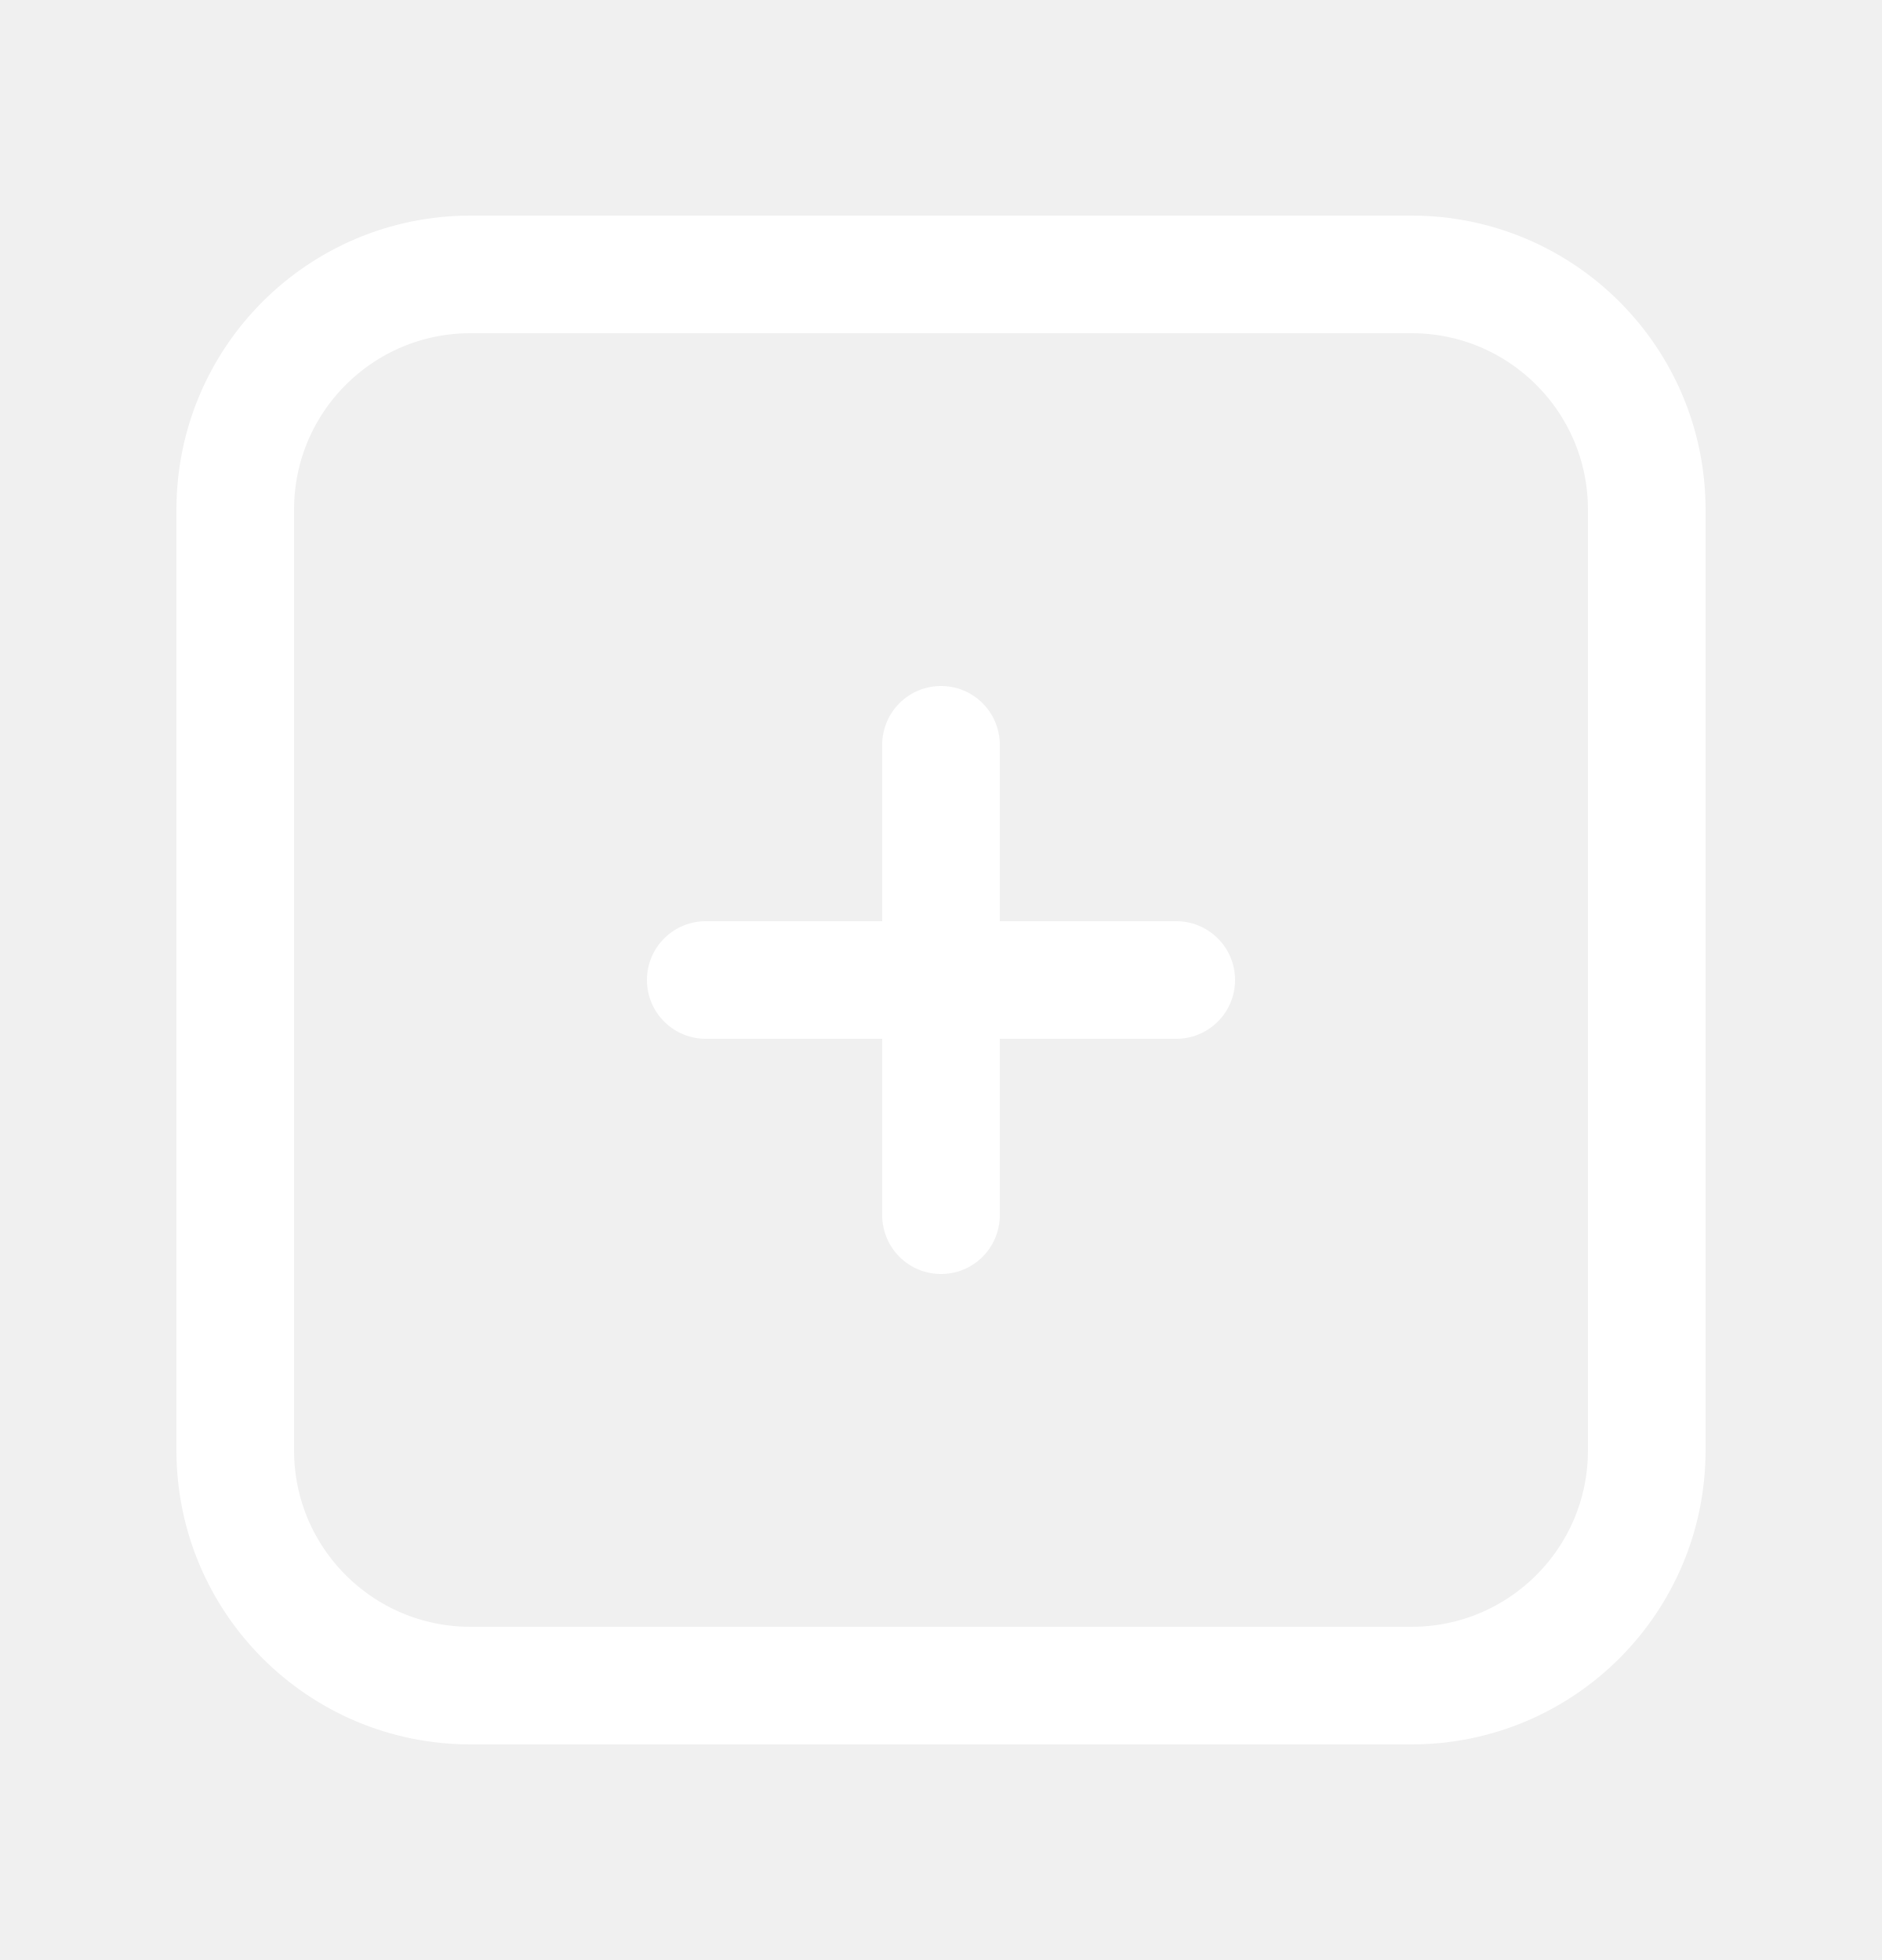
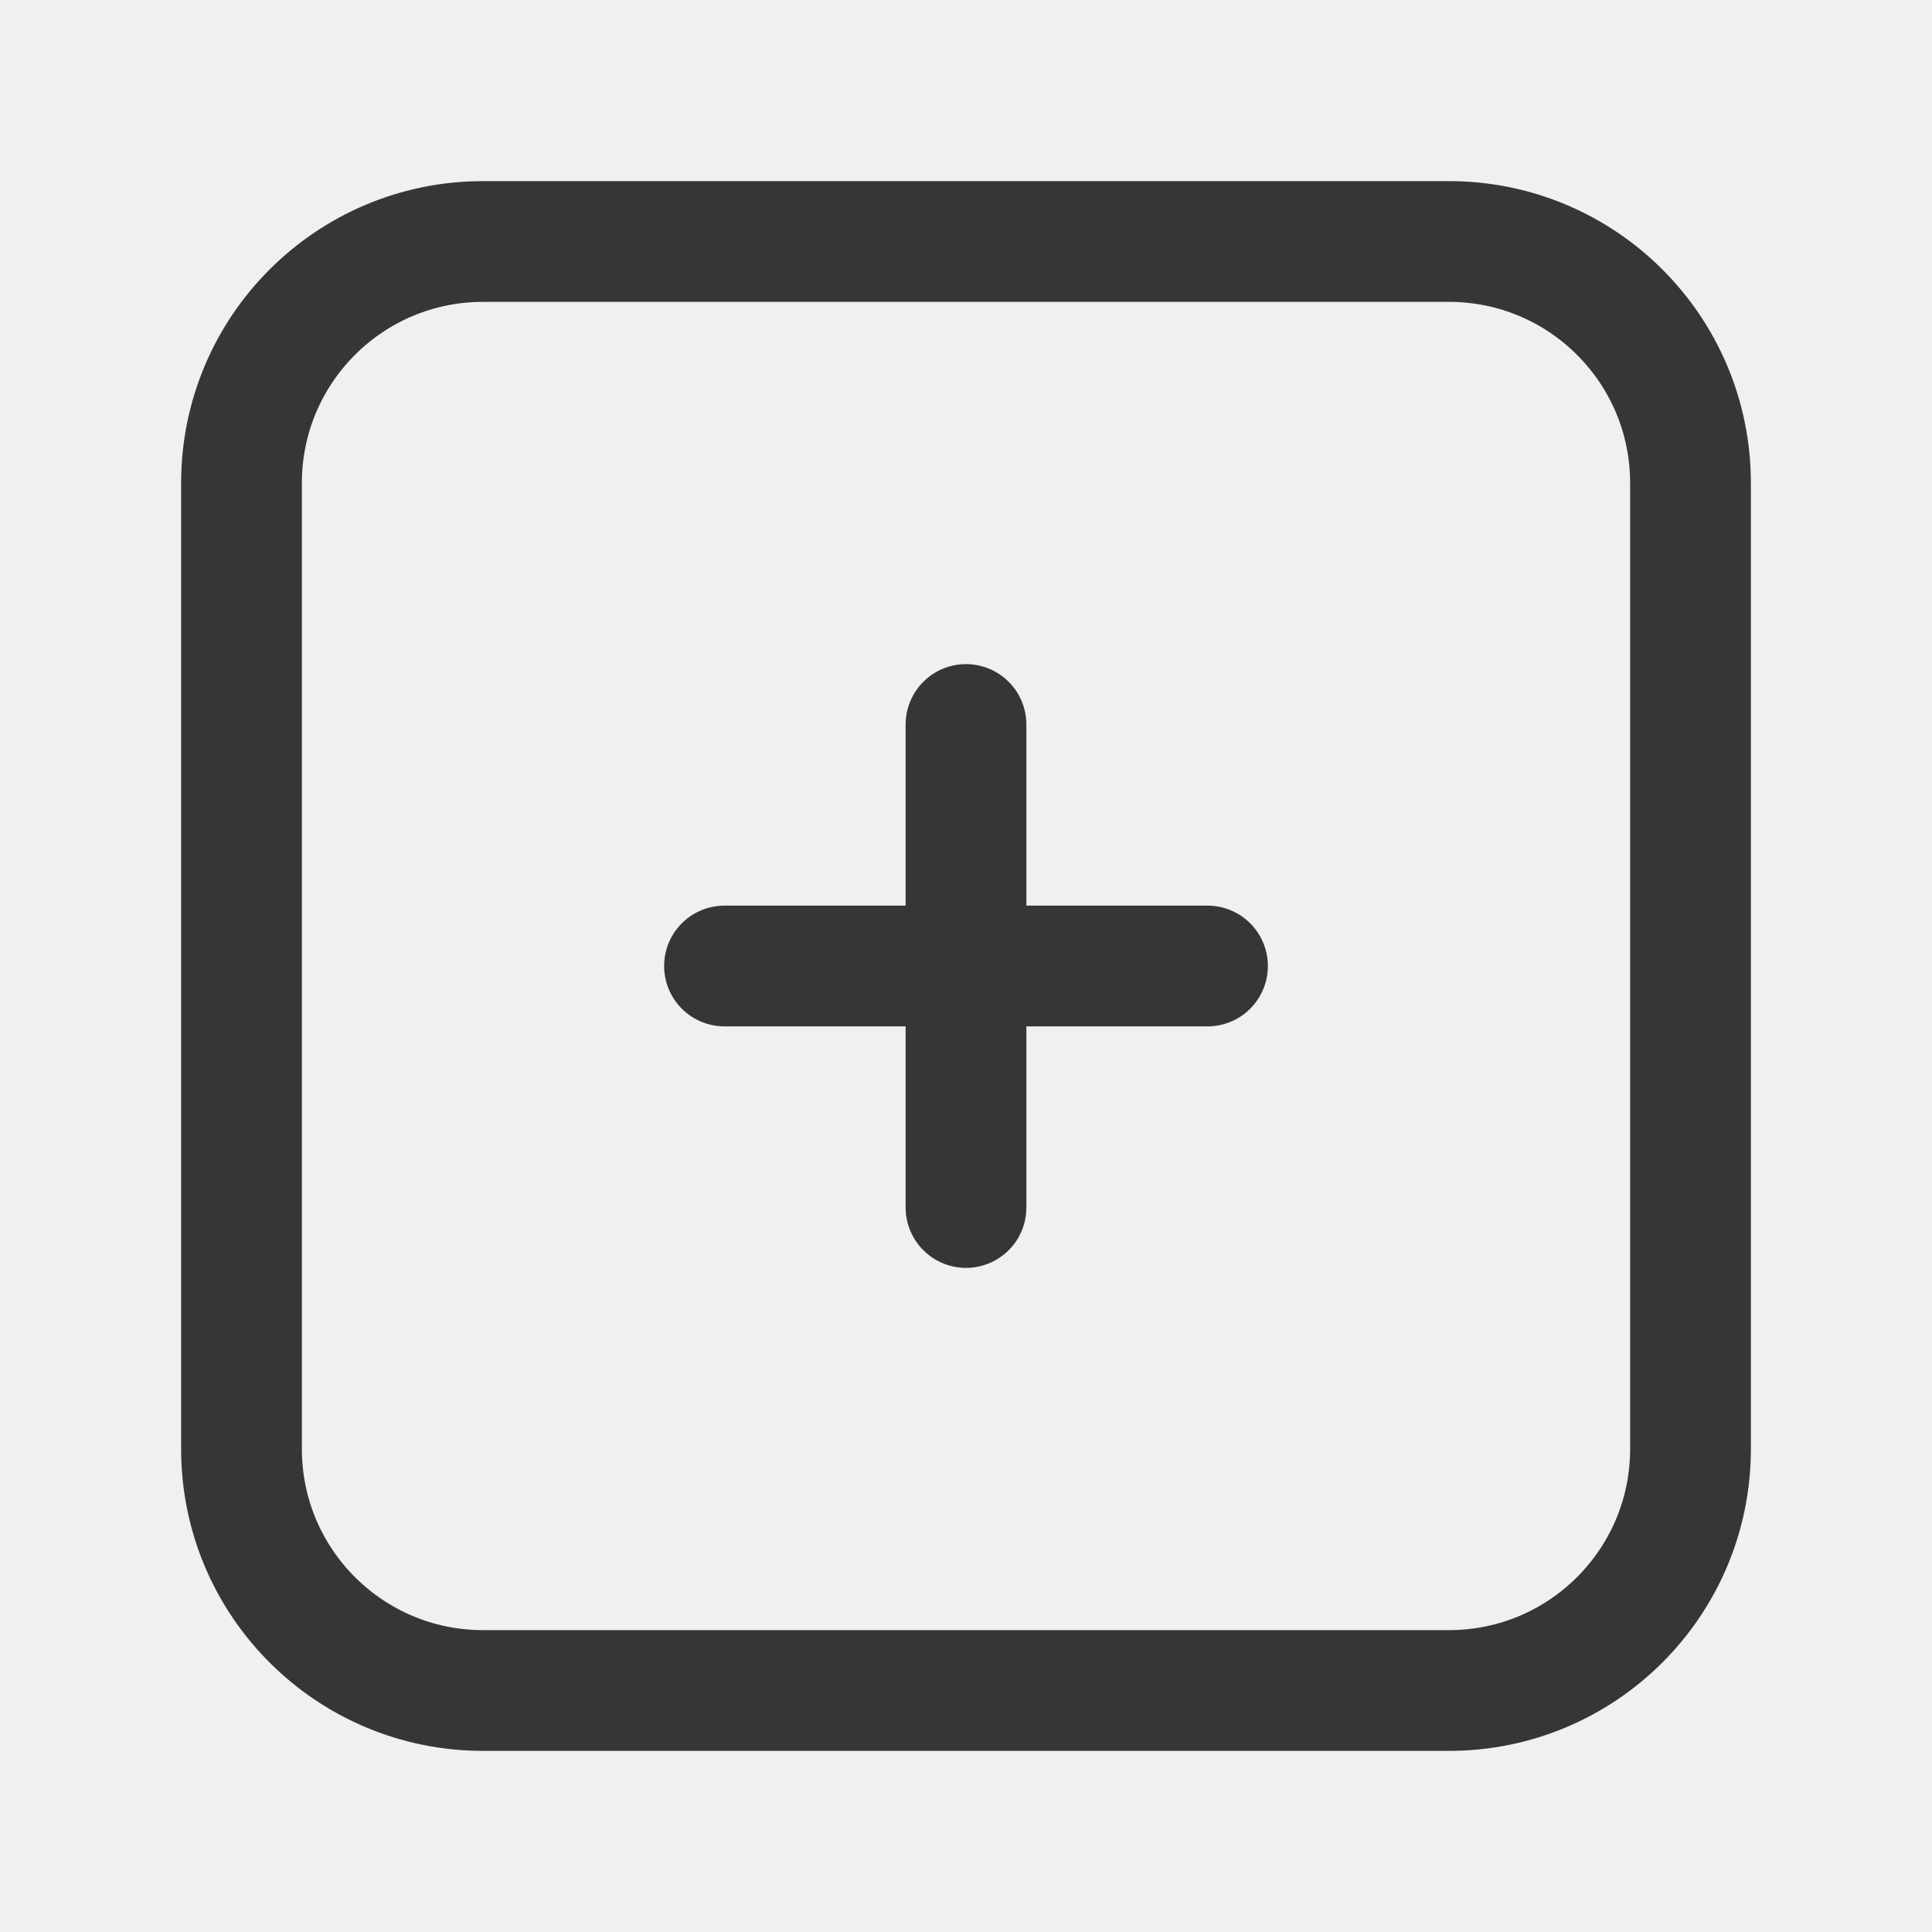
- <svg xmlns="http://www.w3.org/2000/svg" width="24" height="25" viewBox="0 0 24 25" fill="none">
-   <path d="M12 9.5V12.5M12 12.5V15.5M12 12.5H9M12 12.5H15M6 21.5H18C19.657 21.5 21 20.157 21 18.5V6.5C21 4.843 19.657 3.5 18 3.5H6C4.343 3.5 3 4.843 3 6.5V18.5C3 20.157 4.343 21.5 6 21.5Z" stroke="white" stroke-width="1.5" stroke-linecap="round" stroke-linejoin="round" />
+ <svg xmlns="http://www.w3.org/2000/svg" viewBox="0 0 24 24" fill="none" stroke="#363538">
+   <path d="M12 9V12M12 12V15M12 12H9M12 12H15M6 21H18C19.657 21 21 19.657 21 18V6C21 4.343 19.657 3 18 3H6C4.343 3 3 4.343 3 6V18C3 19.657 4.343 21 6 21Z" stroke-width="1.5" stroke-linecap="round" stroke-linejoin="round" />
</svg>
